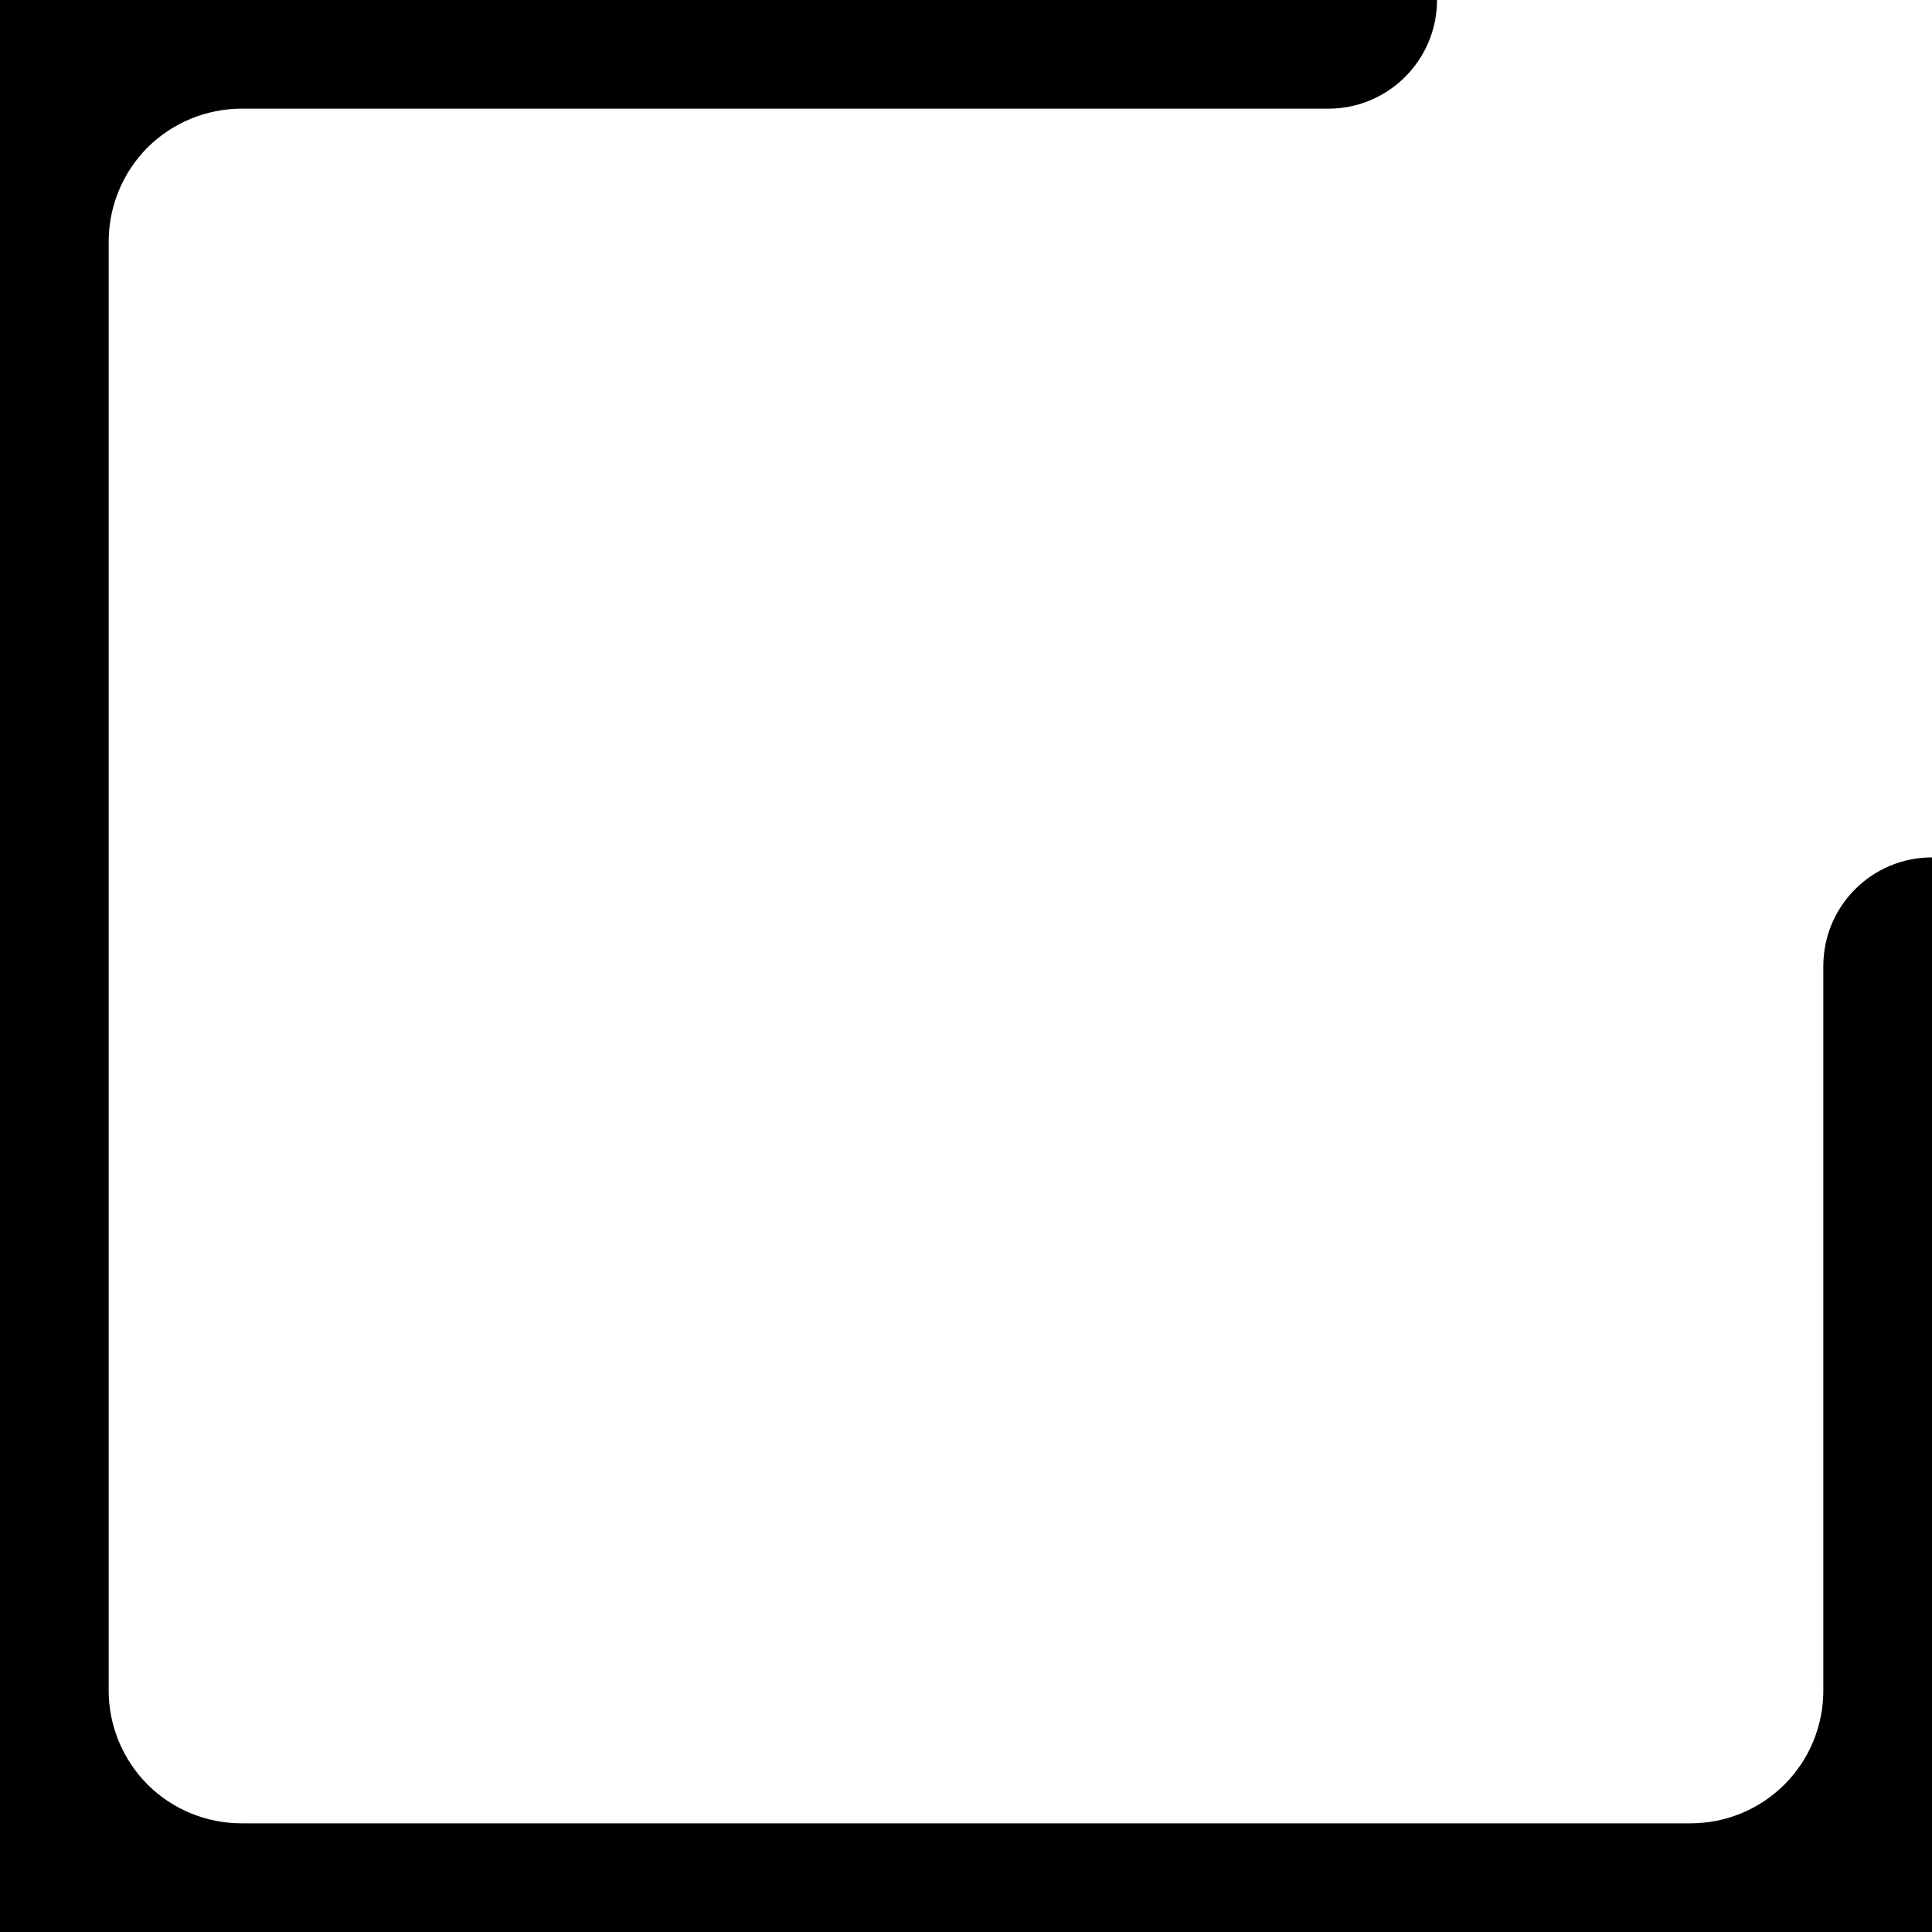
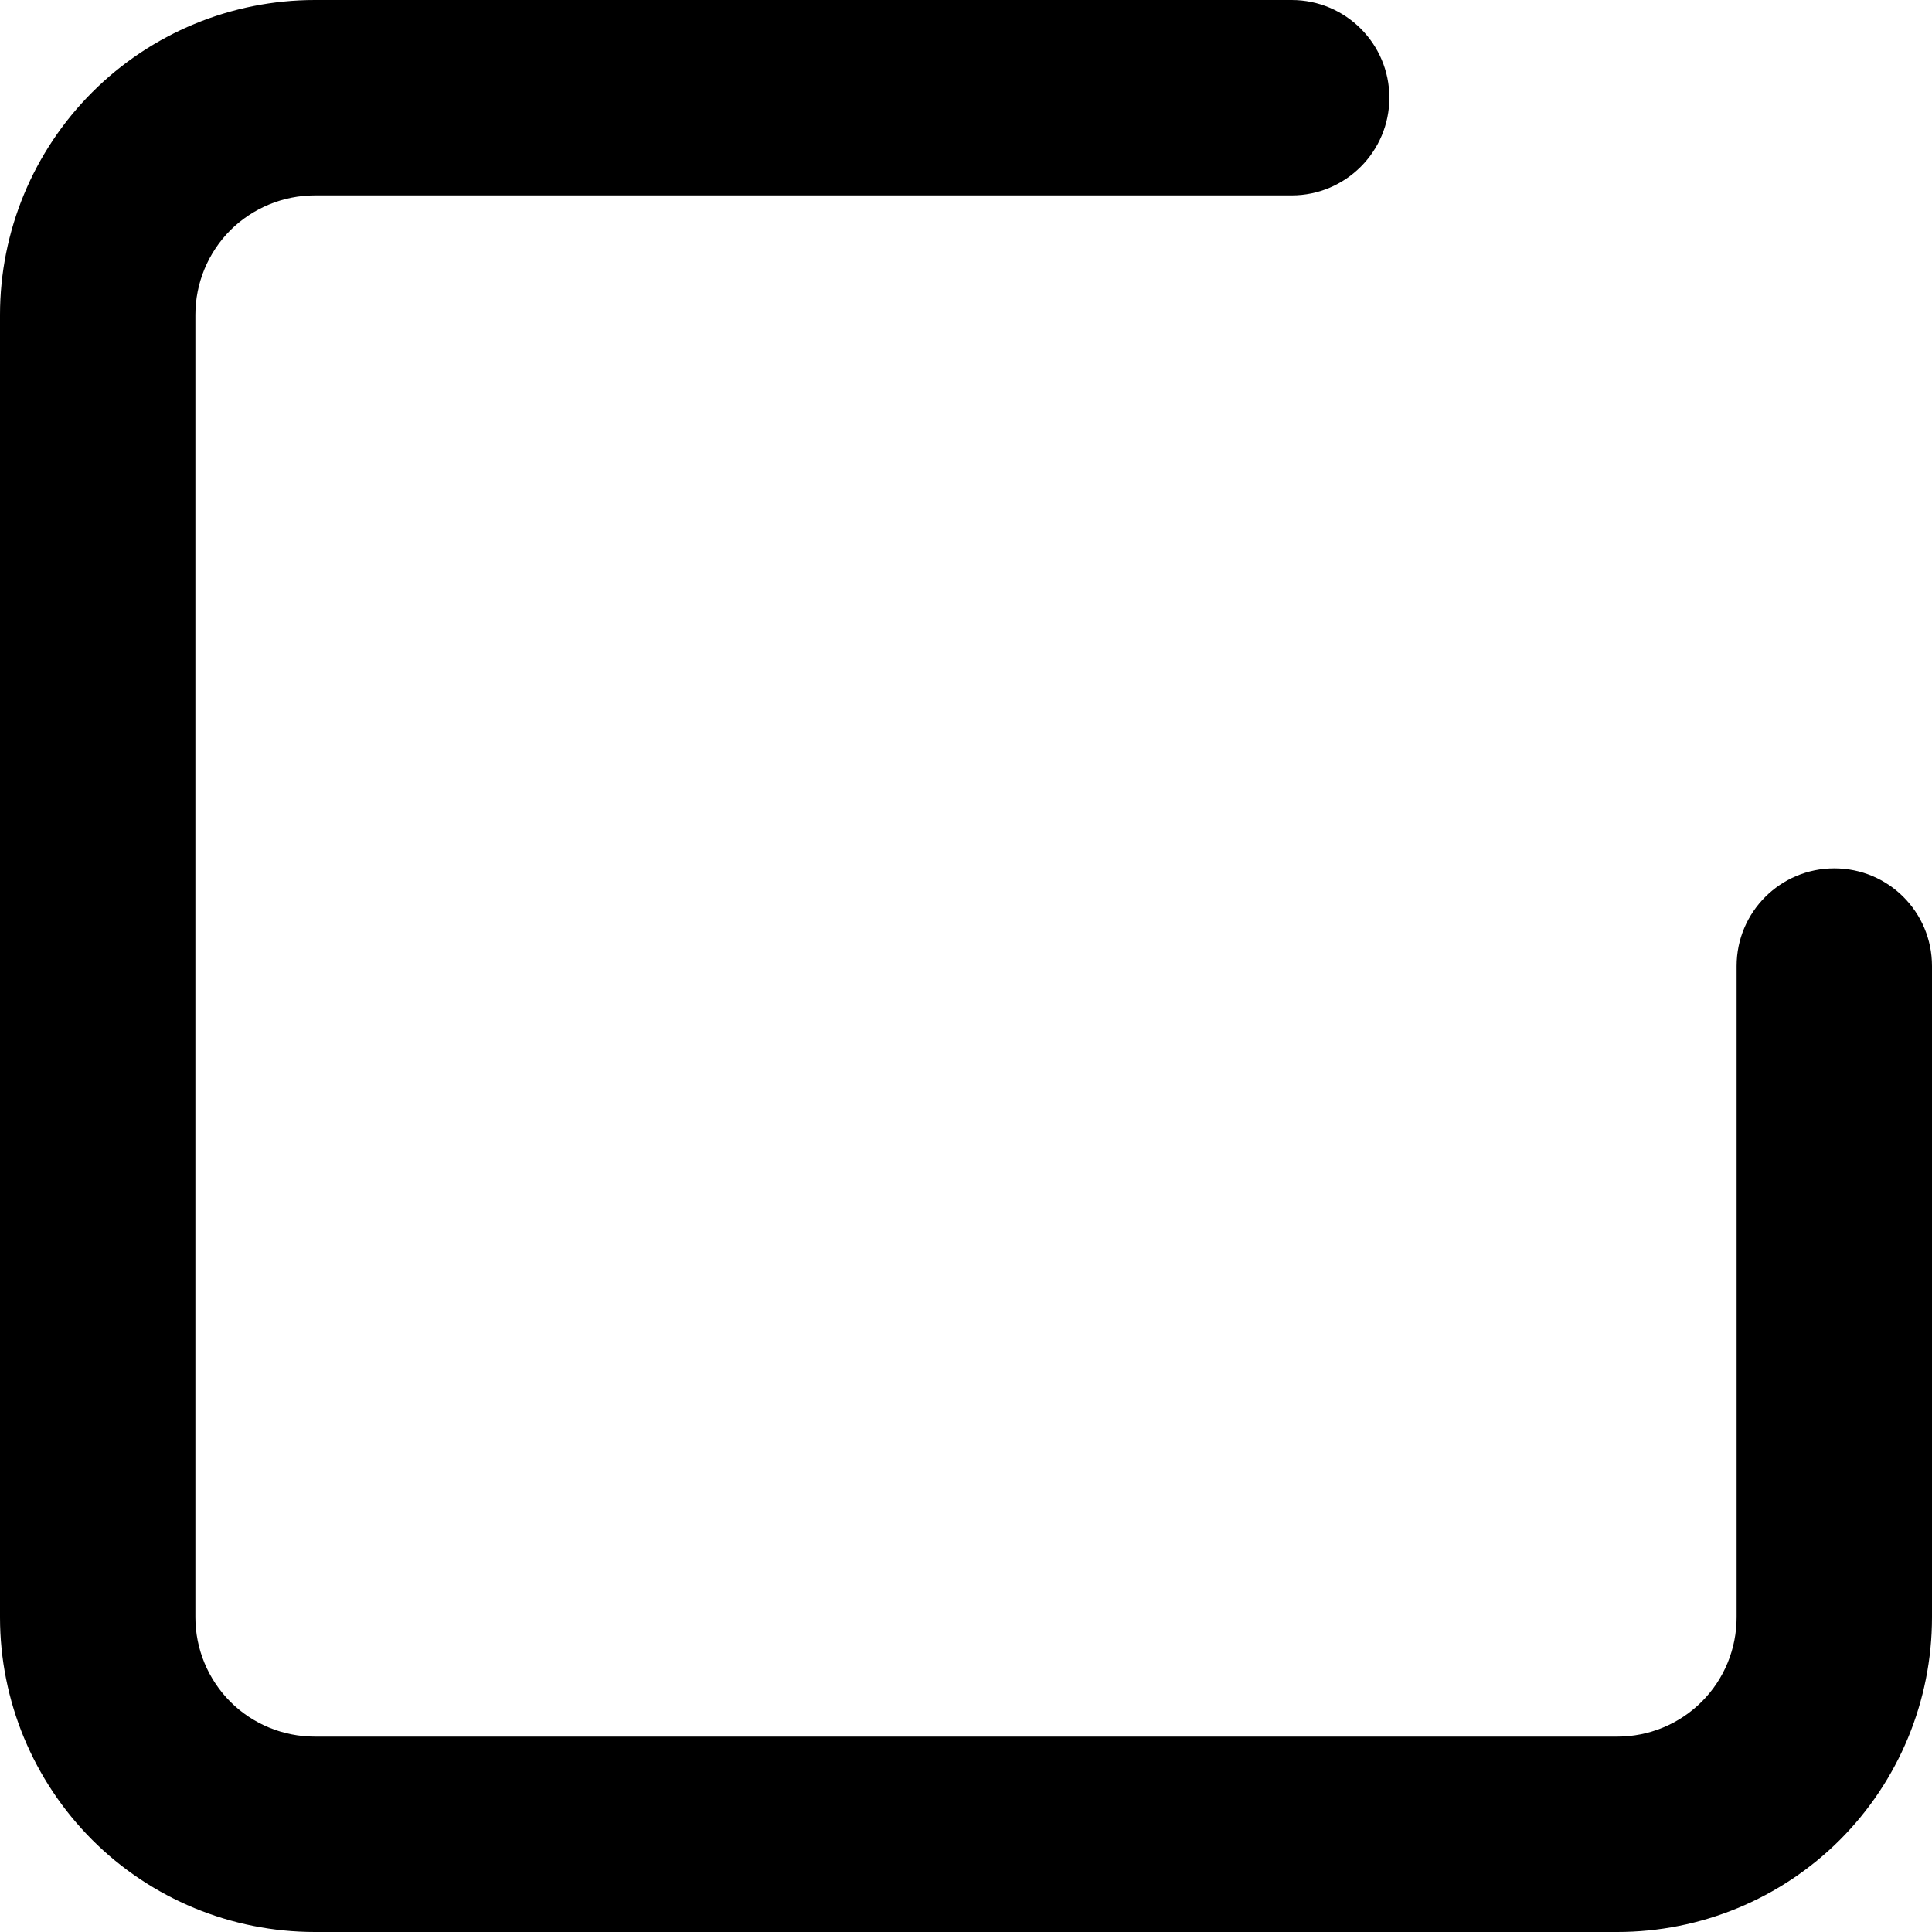
- <svg xmlns="http://www.w3.org/2000/svg" width="13.333" height="13.333" viewBox="0 0 13.333 13.333" fill="none">
+ <svg xmlns="http://www.w3.org/2000/svg" width="14.833" height="14.833" viewBox="-0.75 -0.75 14.833 14.833" fill="none">
  <path d="M 14.083 6.667 C 14.083 6.252 13.748 5.917 13.333 5.917 C 12.919 5.917 12.583 6.252 12.583 6.667 L 14.083 6.667 Z M 0 11.667 L -0.75 11.667 L 0 11.667 Z M 1.667 0 L 1.667 -0.75 L 1.667 0 Z M 9.167 0.75 C 9.581 0.75 9.917 0.414 9.917 0 C 9.917 -0.414 9.581 -0.75 9.167 -0.75 L 9.167 0.75 Z M 12.583 6.667 L 12.583 11.667 L 14.083 11.667 L 14.083 6.667 L 12.583 6.667 Z M 12.583 11.667 C 12.583 11.91 12.487 12.143 12.315 12.315 L 13.376 13.376 C 13.829 12.922 14.083 12.308 14.083 11.667 L 12.583 11.667 Z M 12.315 12.315 C 12.143 12.487 11.91 12.583 11.667 12.583 L 11.667 14.083 C 12.308 14.083 12.922 13.829 13.376 13.376 L 12.315 12.315 Z M 11.667 12.583 L 1.667 12.583 L 1.667 14.083 L 11.667 14.083 L 11.667 12.583 Z M 1.667 12.583 C 1.424 12.583 1.19 12.487 1.018 12.315 L -0.042 13.376 C 0.411 13.829 1.026 14.083 1.667 14.083 L 1.667 12.583 Z M 1.018 12.315 C 0.847 12.143 0.75 11.91 0.75 11.667 L -0.75 11.667 C -0.75 12.308 -0.495 12.922 -0.042 13.376 L 1.018 12.315 Z M 0.75 11.667 L 0.75 1.667 L -0.75 1.667 L -0.75 11.667 L 0.75 11.667 Z M 0.75 1.667 C 0.75 1.424 0.847 1.19 1.018 1.018 L -0.042 -0.042 C -0.495 0.411 -0.75 1.026 -0.75 1.667 L 0.75 1.667 Z M 1.018 1.018 C 1.19 0.847 1.424 0.75 1.667 0.75 L 1.667 -0.75 C 1.026 -0.75 0.411 -0.495 -0.042 -0.042 L 1.018 1.018 Z M 1.667 0.75 L 9.167 0.75 L 9.167 -0.75 L 1.667 -0.75 L 1.667 0.75 Z" fill="currentColor" fill-rule="nonzero" />
</svg>
